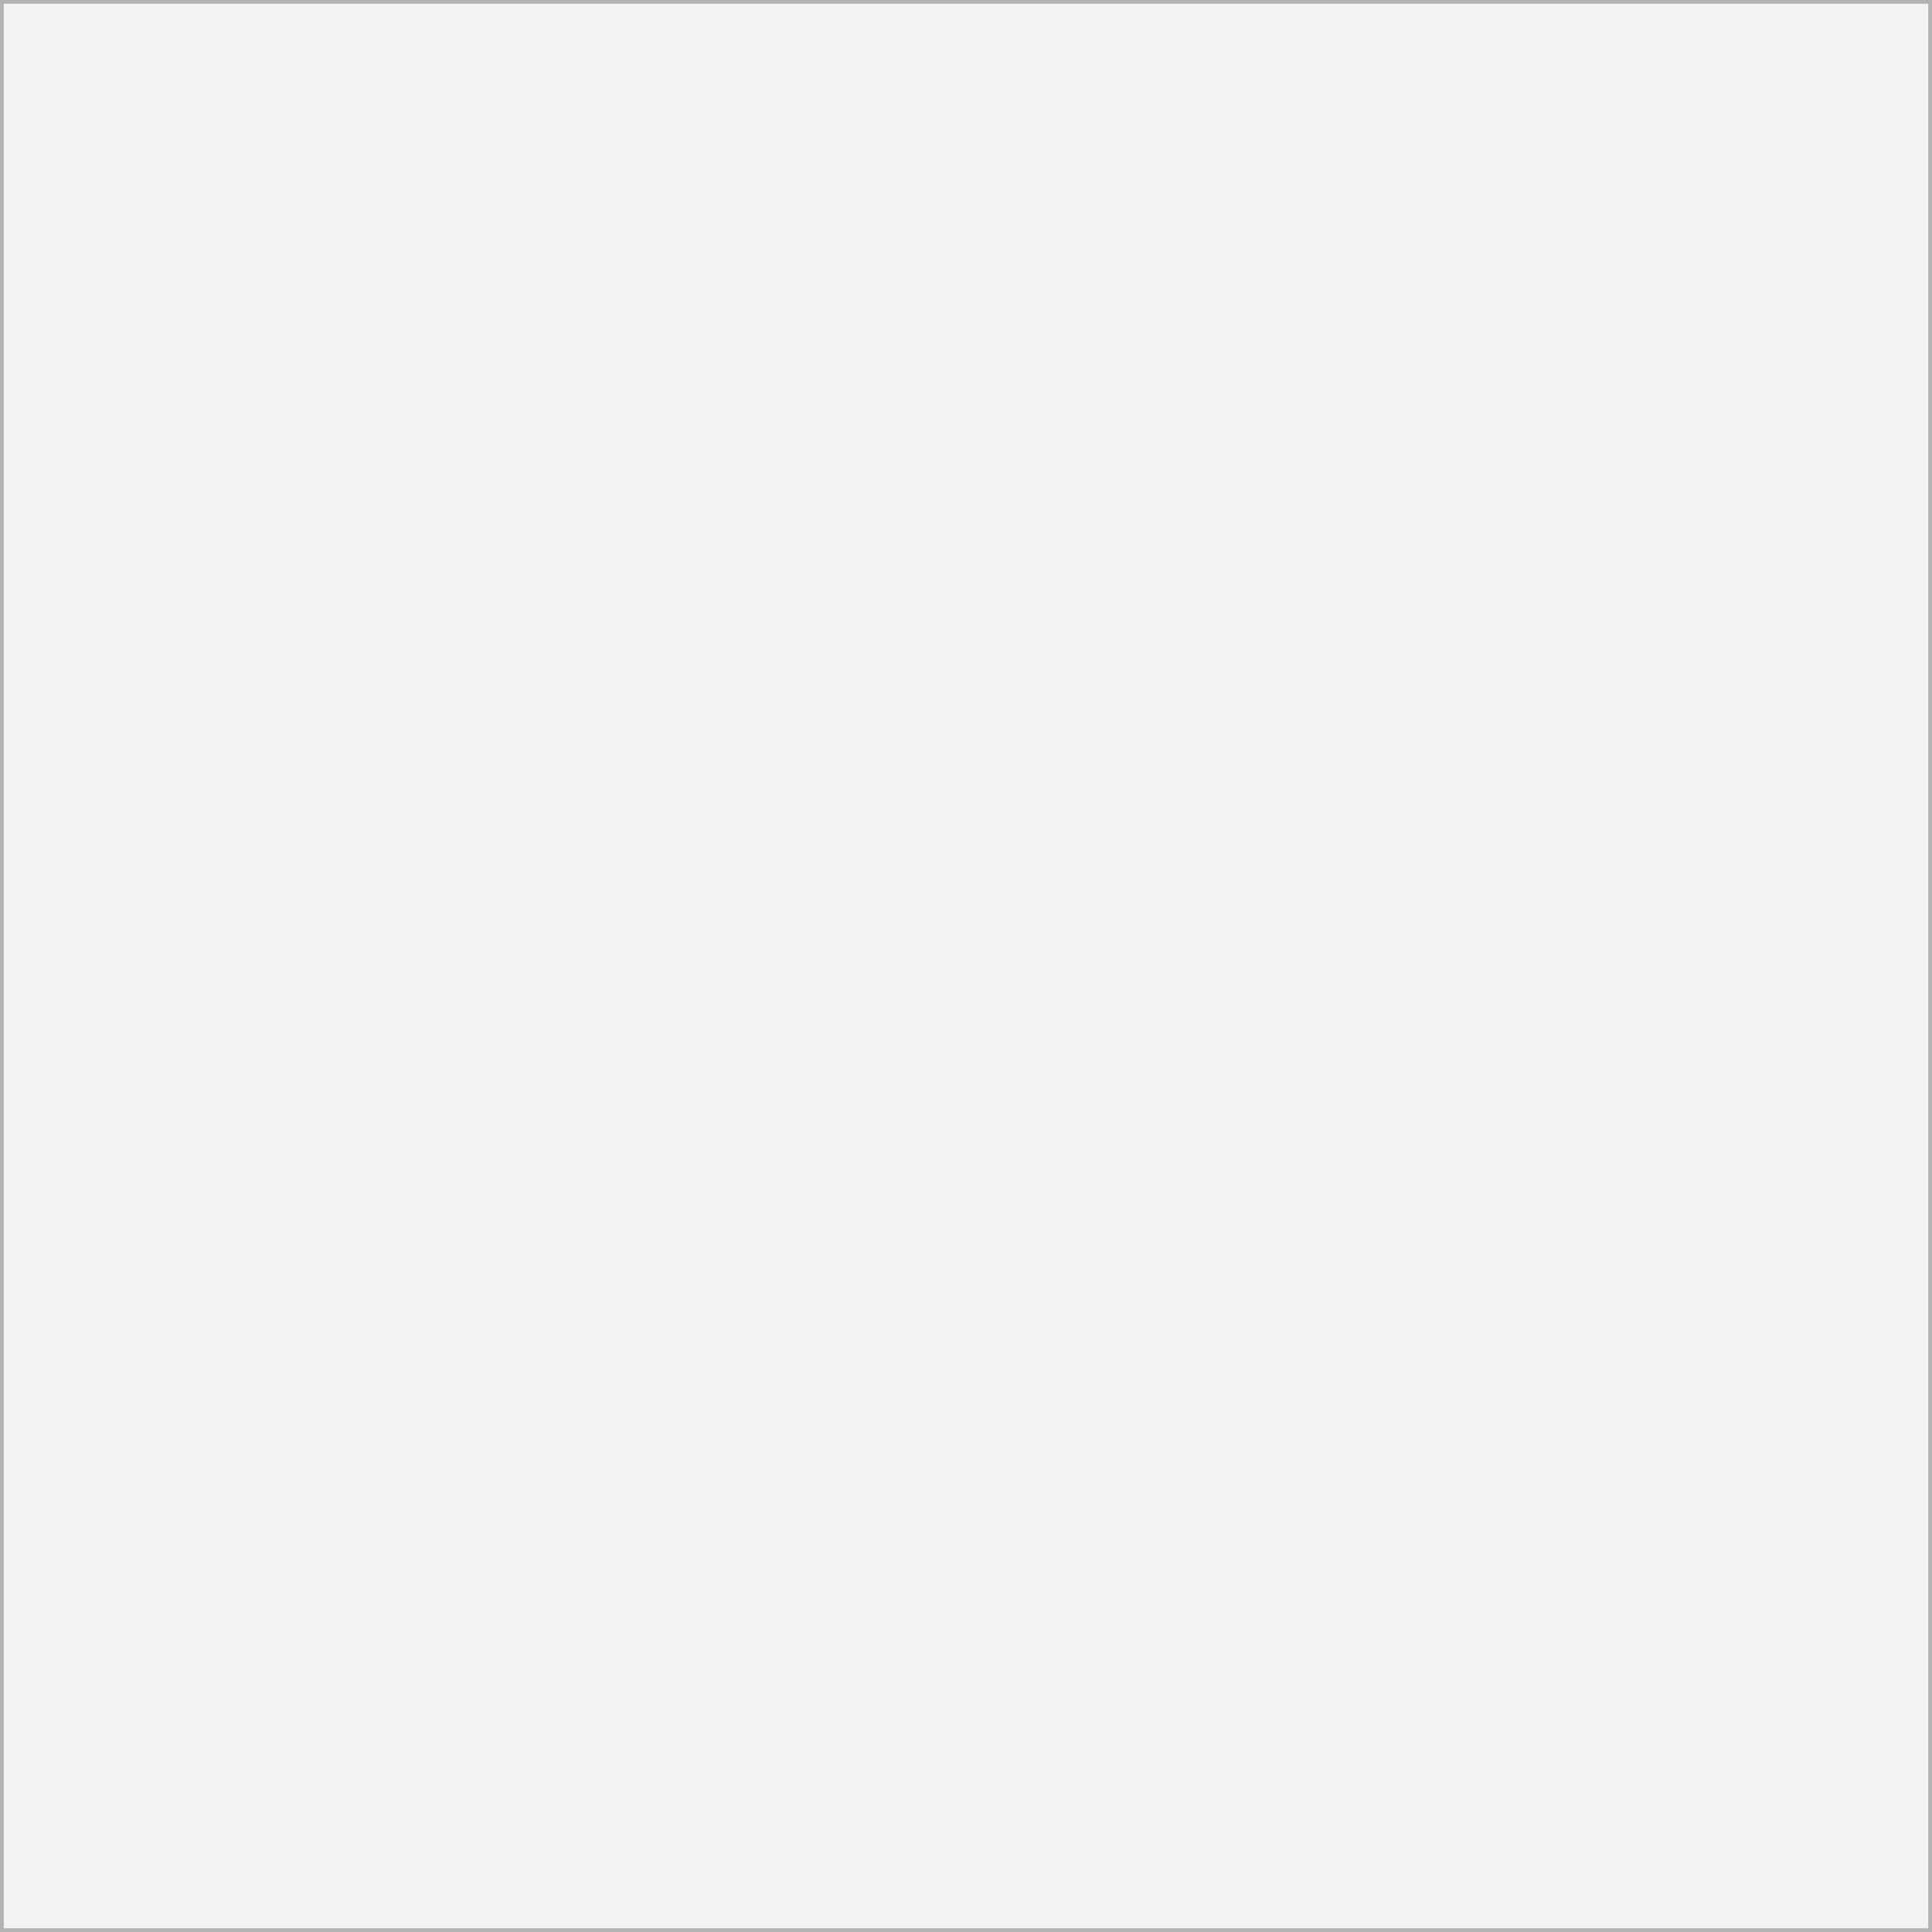
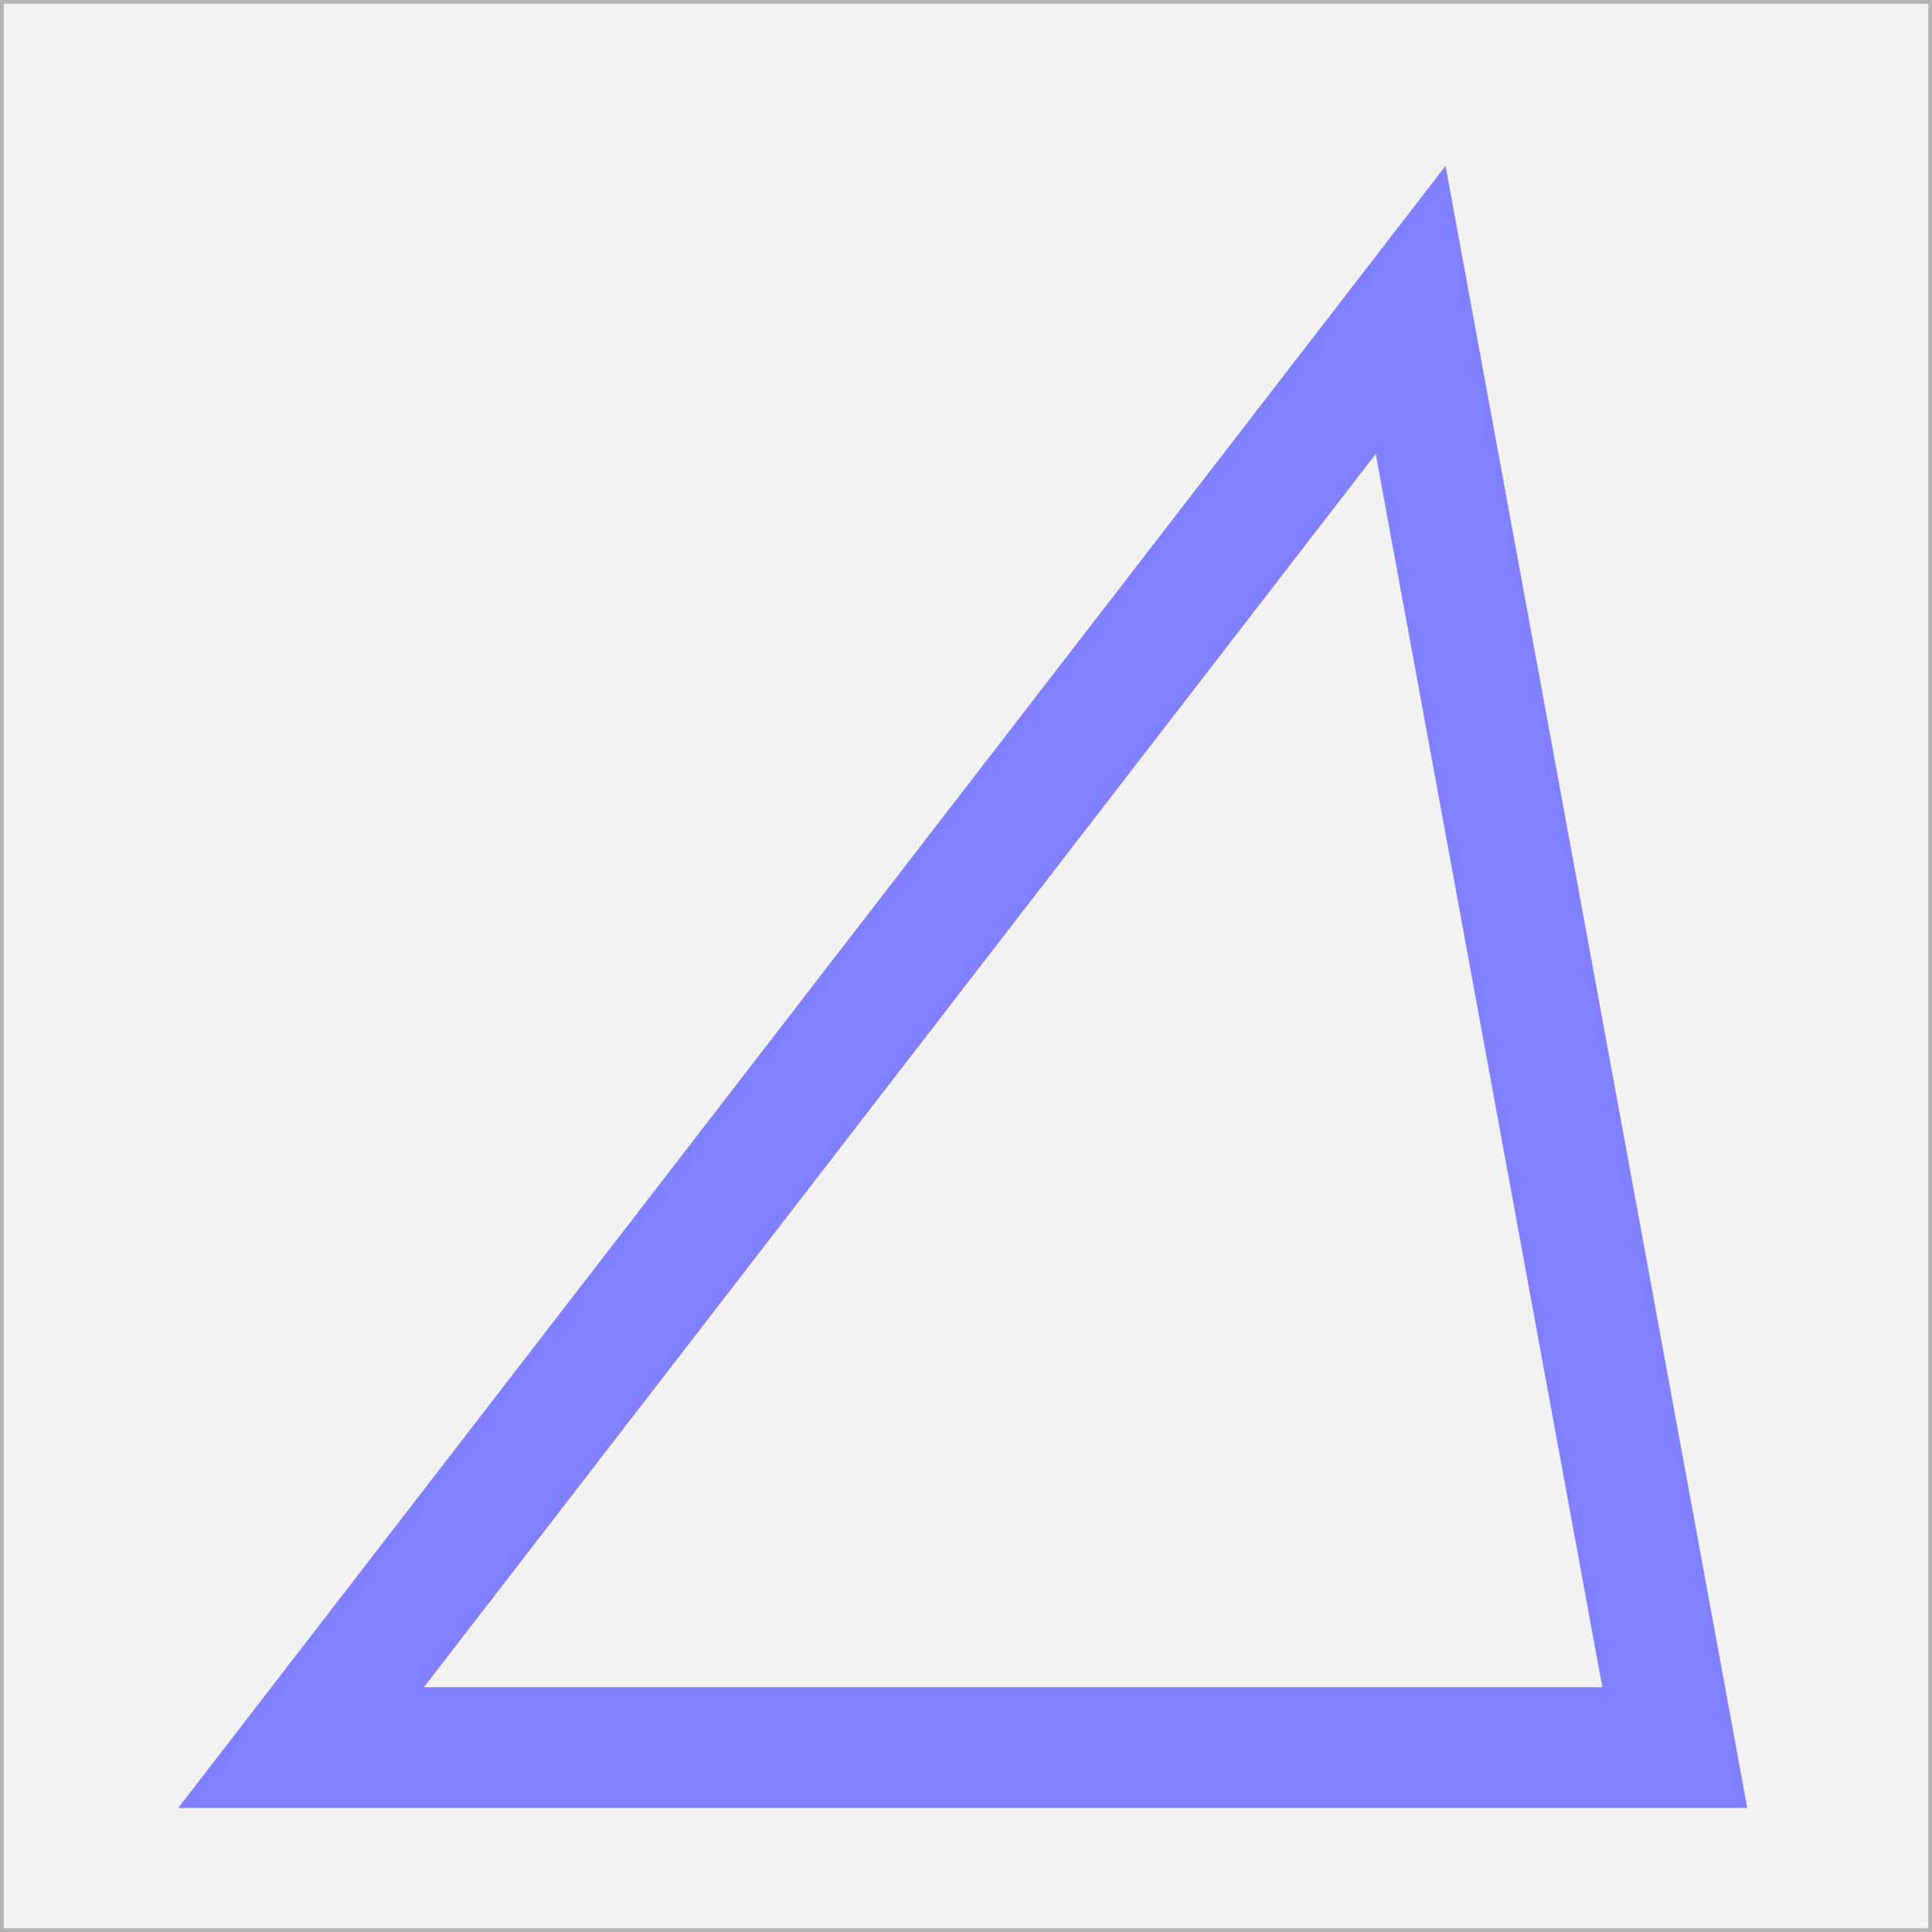
<svg xmlns="http://www.w3.org/2000/svg" width="64" height="64" id="svg2" version="1.1">
  <defs id="defs4" />
  <g id="layer2" style="display:inline">
    <rect style="fill:#f2f2f2;fill-opacity:1;fill-rule:evenodd;stroke:#b3b3b3;stroke-width:0.25;stroke-linecap:square;stroke-linejoin:miter;stroke-miterlimit:0;stroke-opacity:1;stroke-dasharray:none" id="rect3767" width="64" height="64" x="0" y="0" rx="0" />
  </g>
-   <g id="layer1" transform="translate(0,-988.3622)" />
+   <g id="layer1" transform="translate(0,-988.3622)">
+     <path style="fill:none;fill-rule:evenodd;stroke:#8181ff;stroke-width:4;stroke-linecap:butt;stroke-linejoin:miter;stroke-miterlimit:4;stroke-dasharray:none;stroke-opacity:1" d="m 9.973,1046.253 45.507,0 -8.751,-47.625 z" id="path4165" />
+   </g>
</svg>
